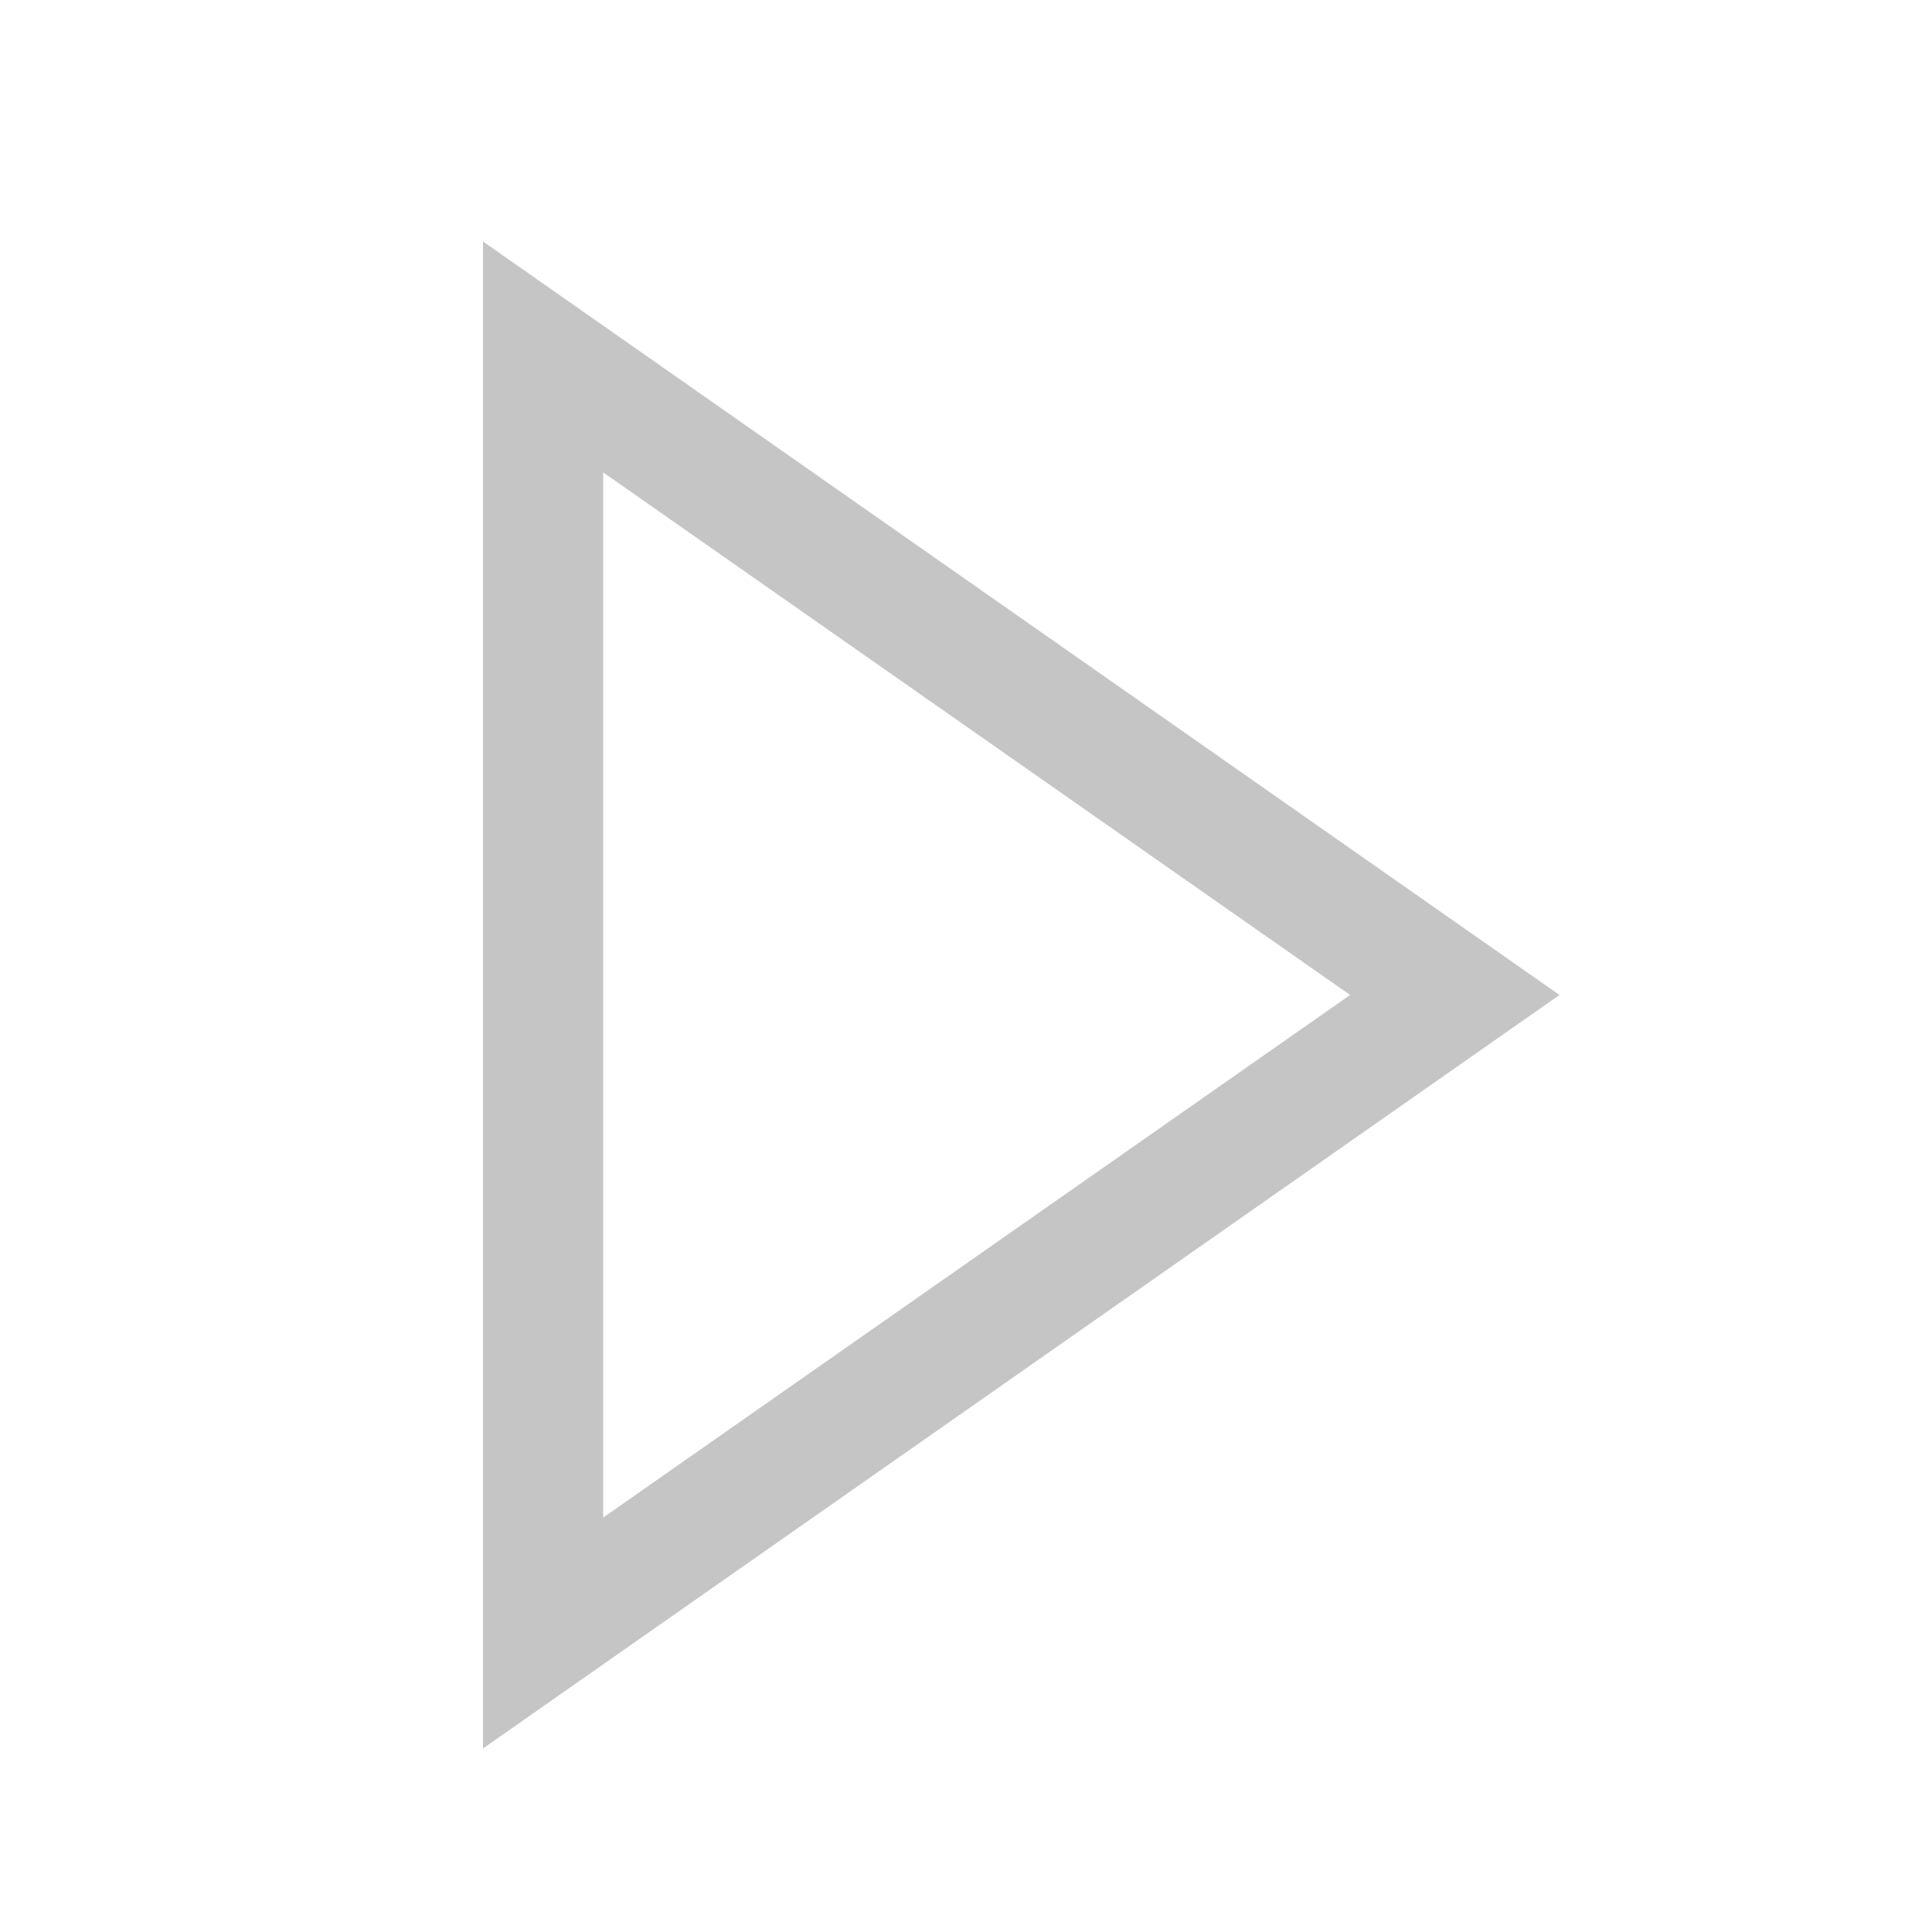
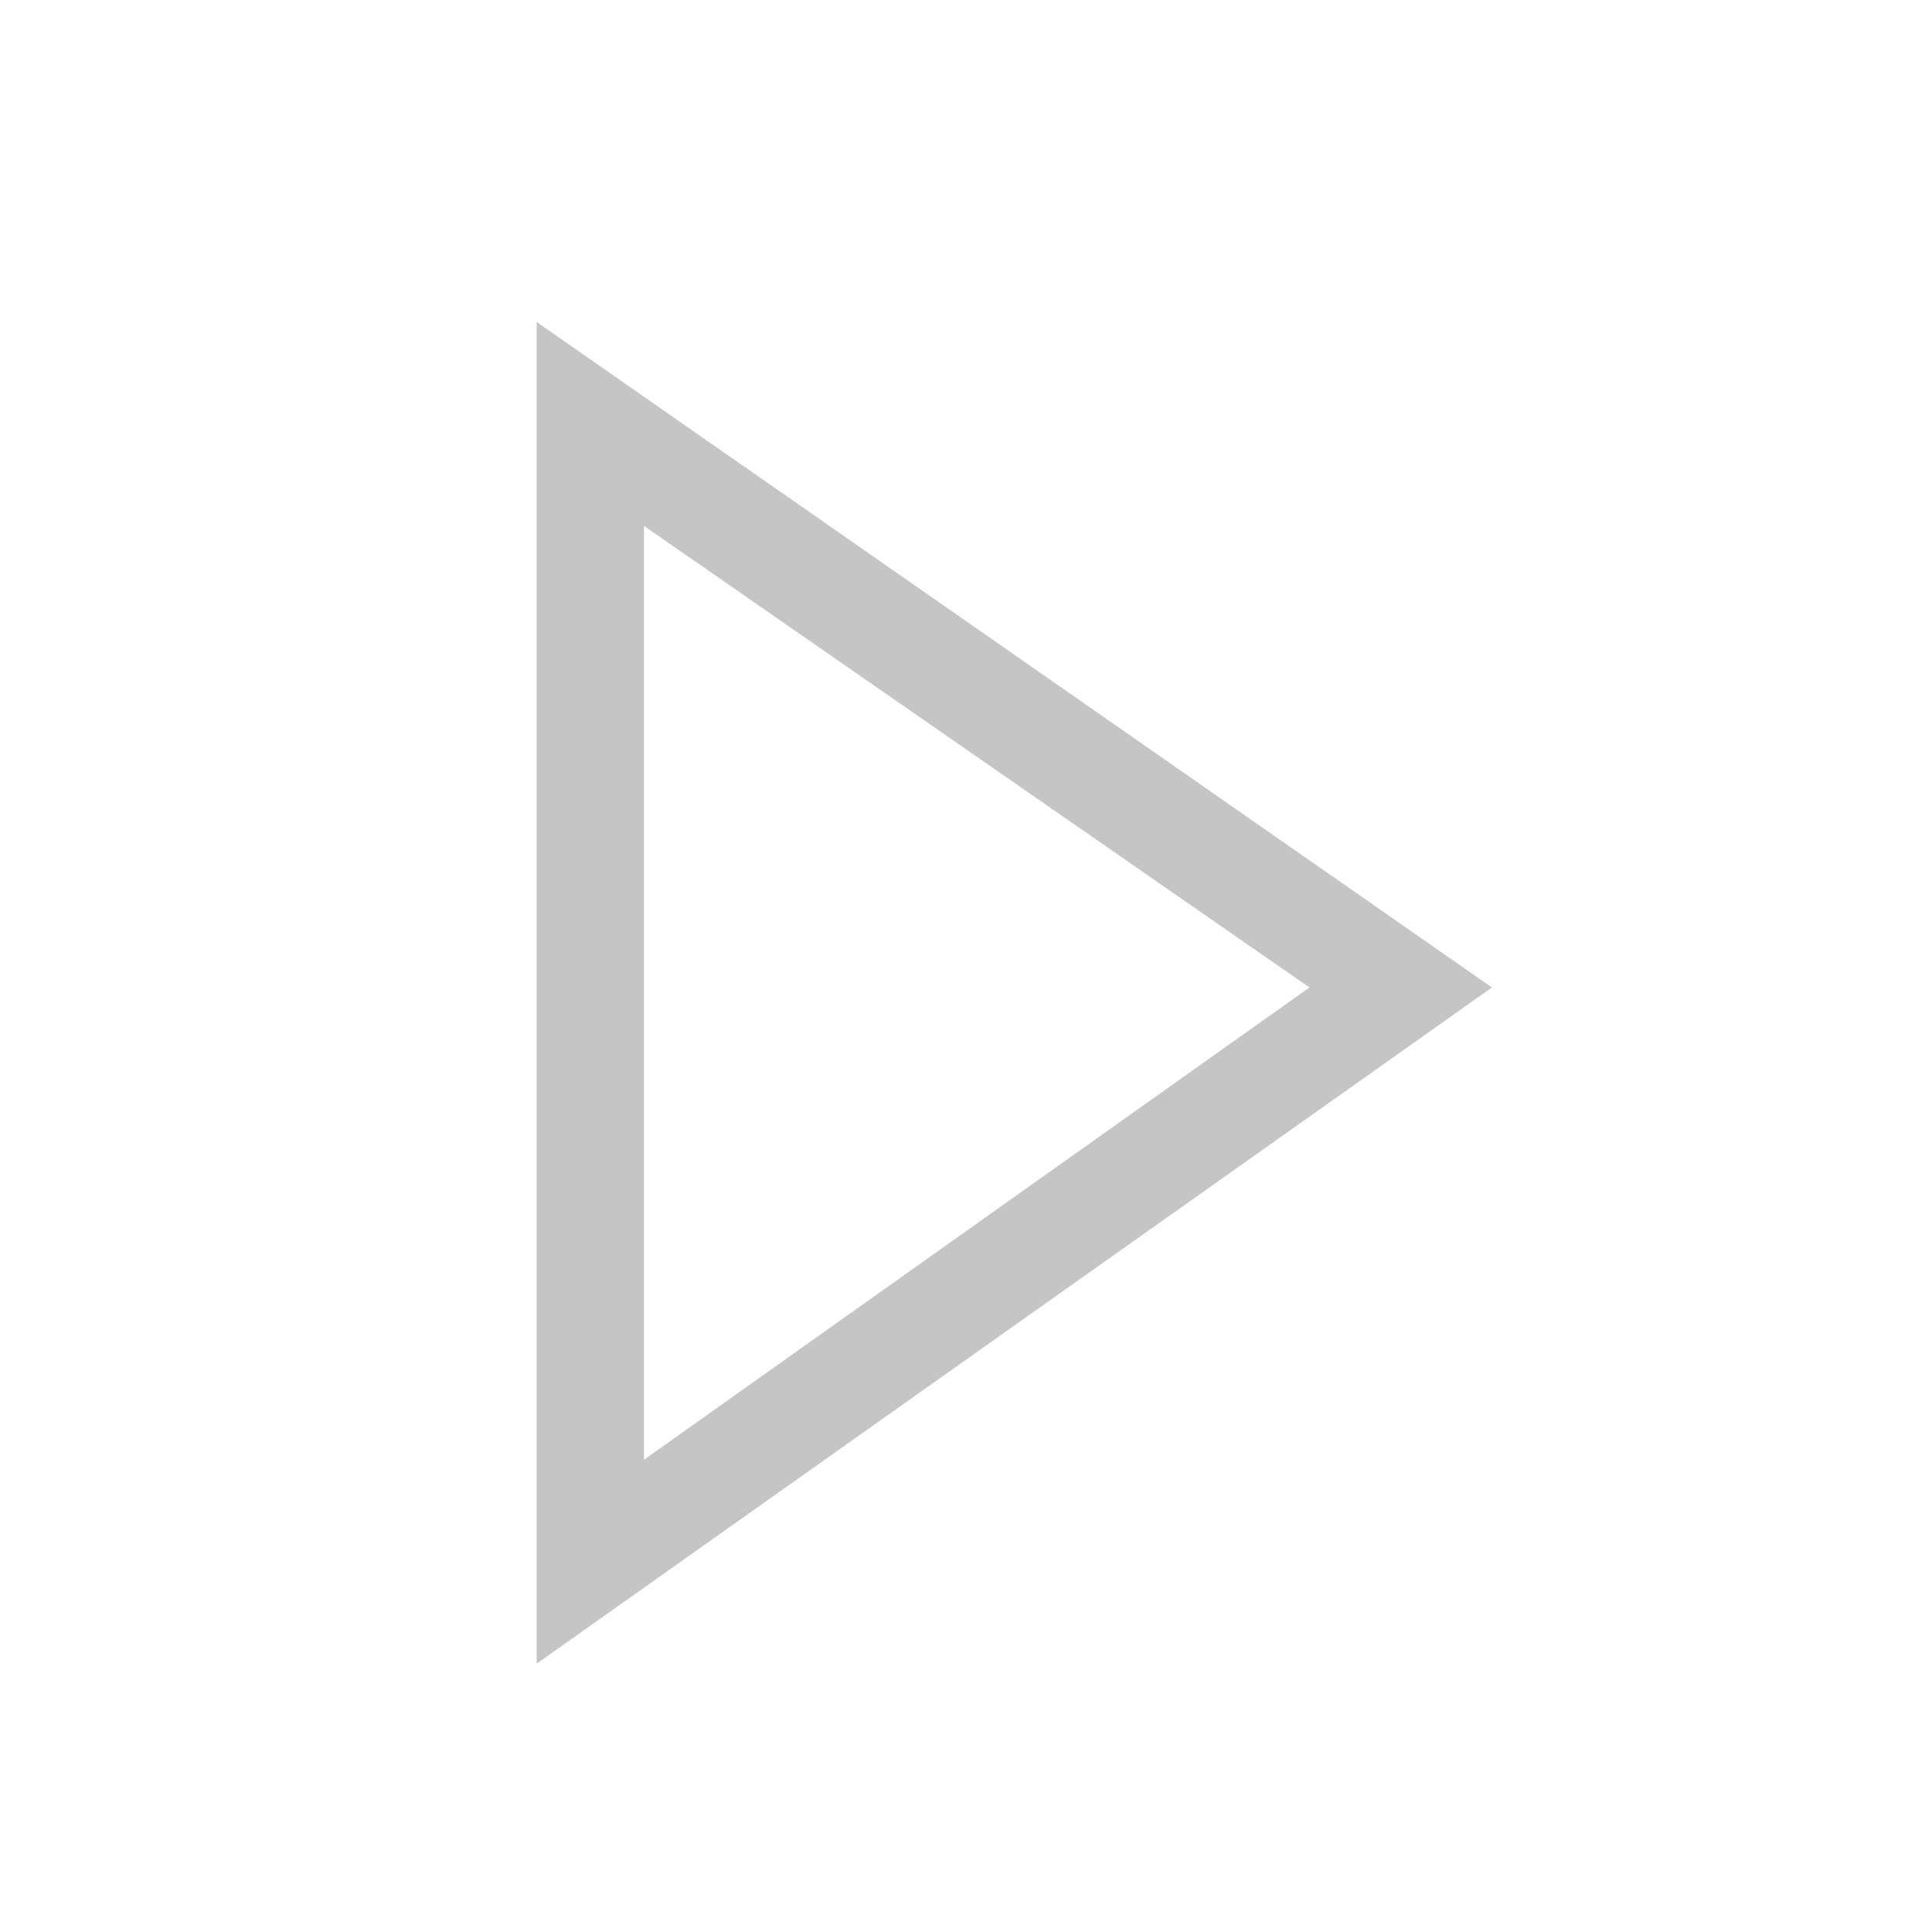
- <svg xmlns="http://www.w3.org/2000/svg" width="16" height="16" viewBox="0 0 16 16" fill="none">
-   <path fill-rule="evenodd" clip-rule="evenodd" d="M4 2V14.48L12.915 8.24L4 2ZM11.181 8.24L4.995 12.568V3.912L11.181 8.24Z" fill="#C5C5C5" />
+ <svg xmlns="http://www.w3.org/2000/svg" width="16" height="16" viewBox="-1 -1 18 18" fill="none">
+   <path fill-rule="evenodd" clip-rule="evenodd" d="M 4 2 V 14.5 L 12.9 8.2 L 4 2 Z M 11.2 8.2 L 5 12.6 V 3.9 L 11.2 8.2 Z" fill="#c5c5c5" />
</svg>
